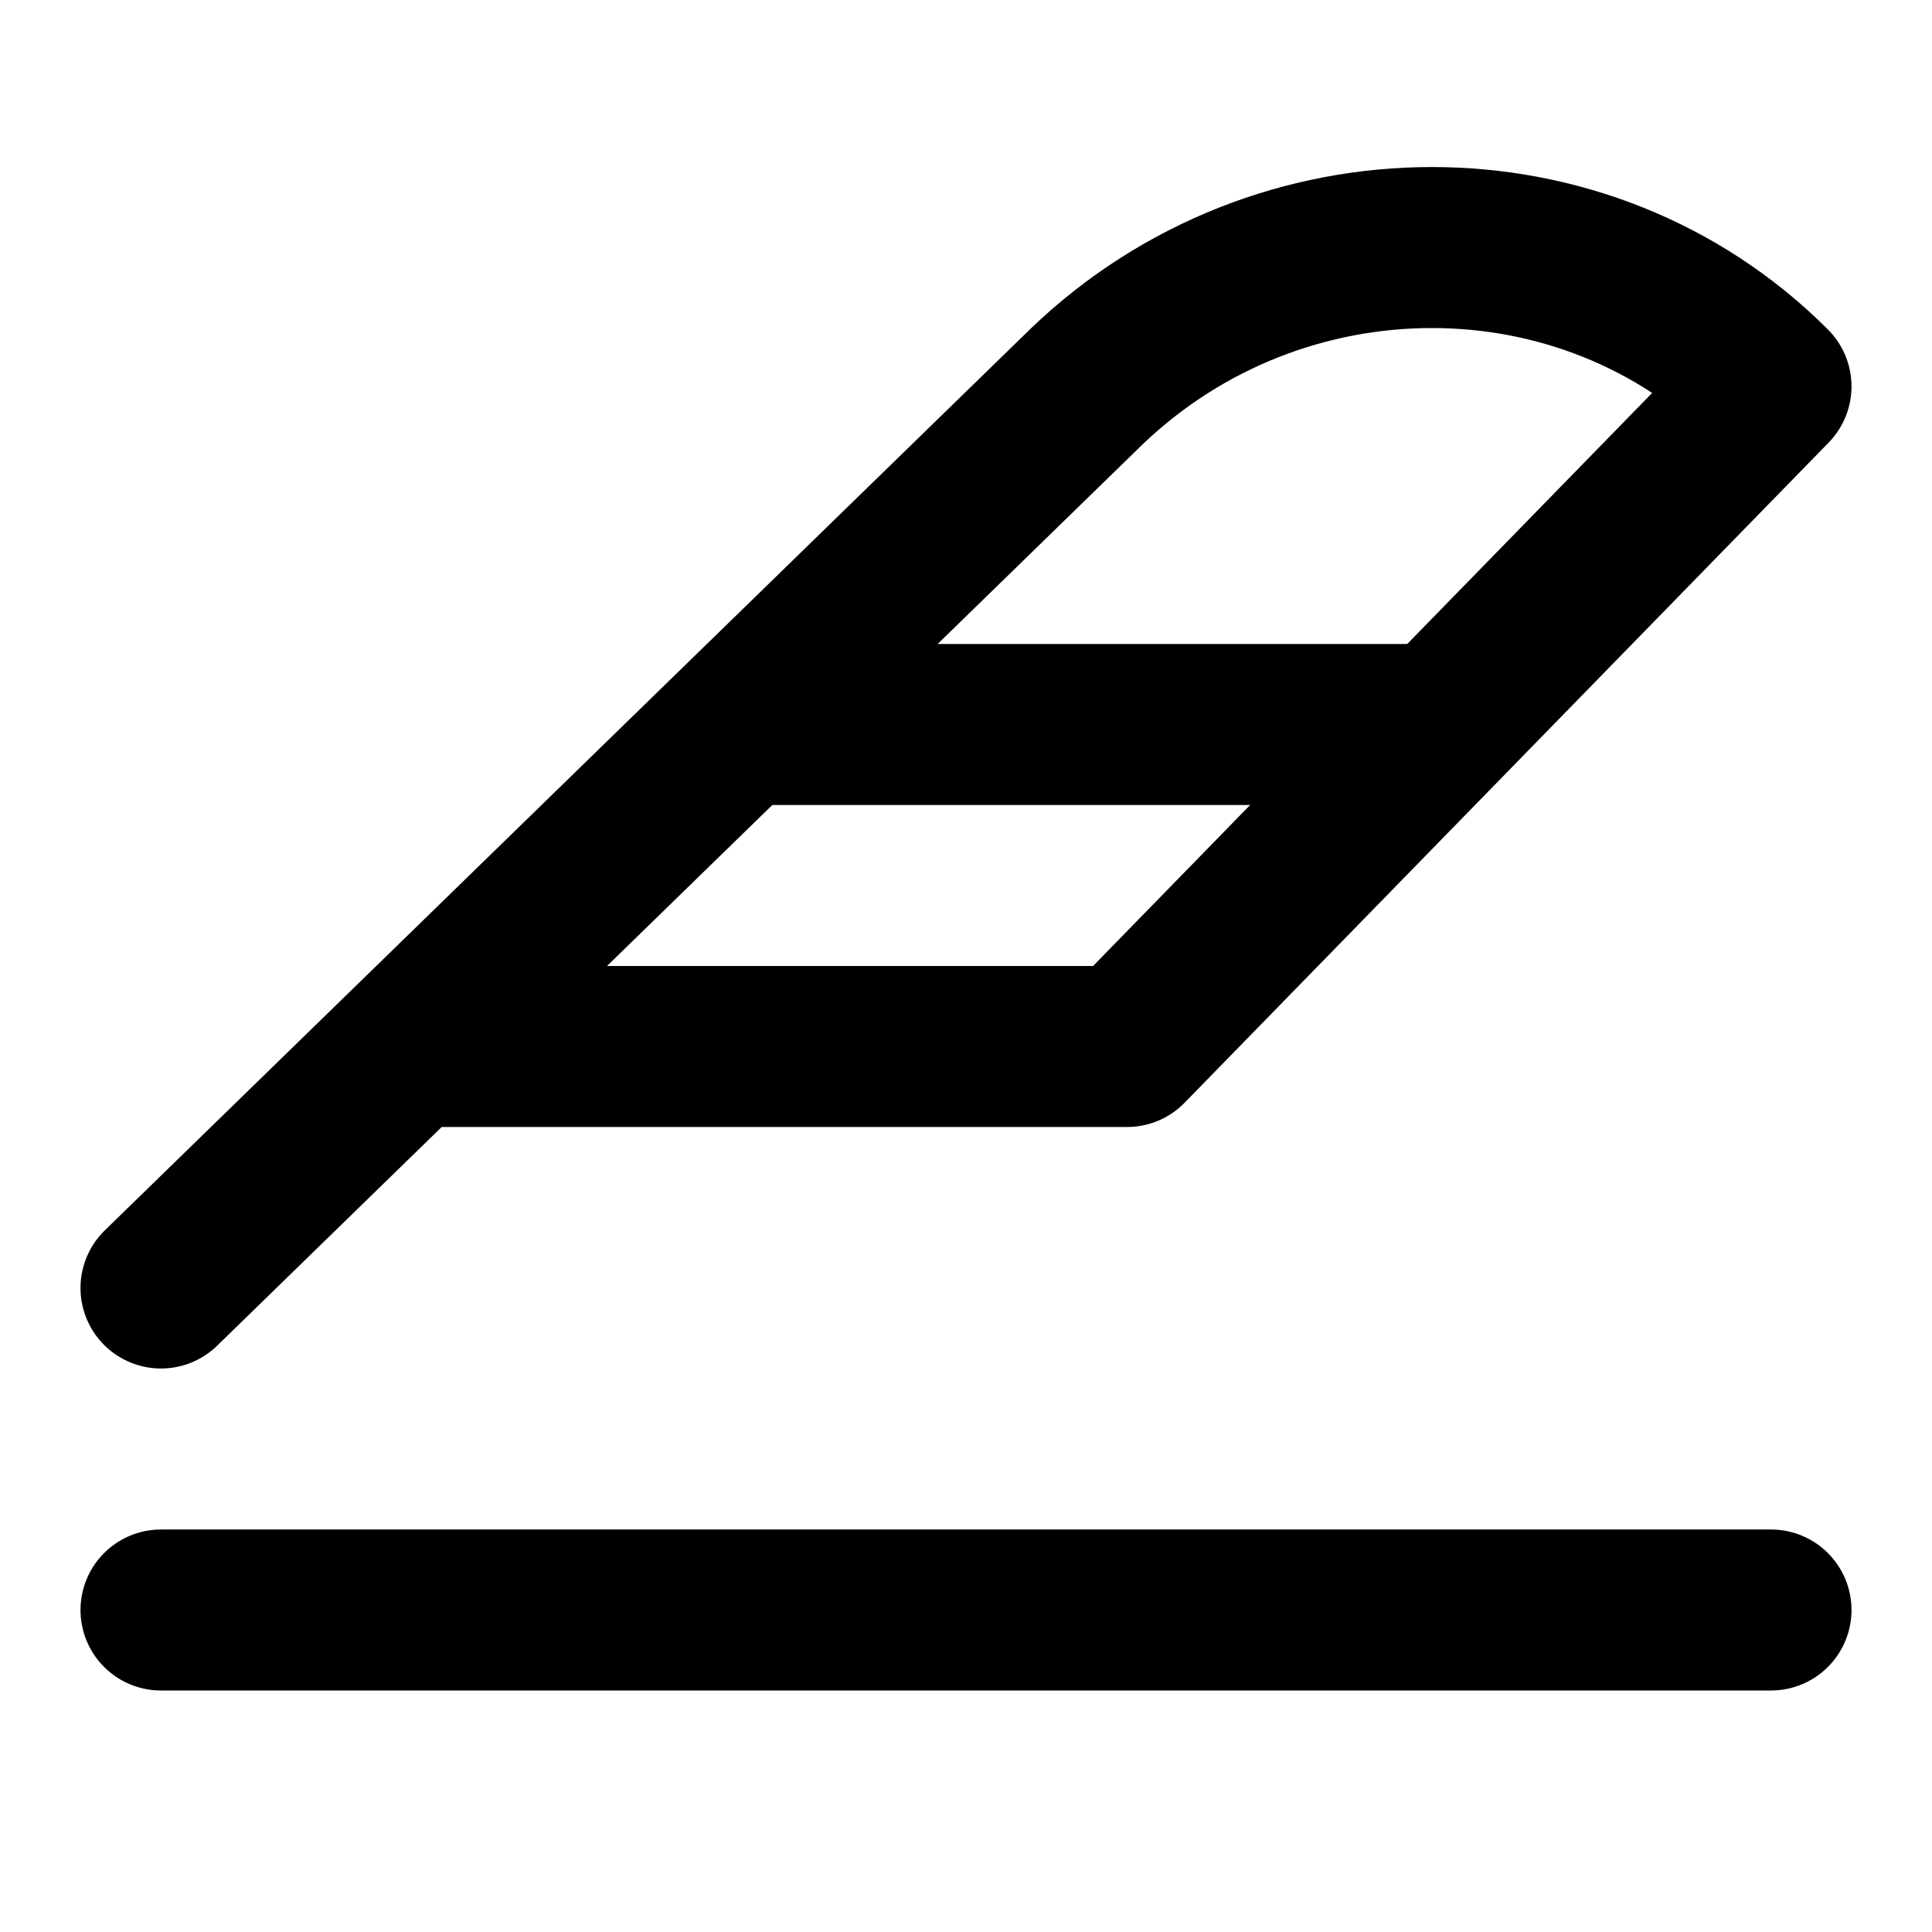
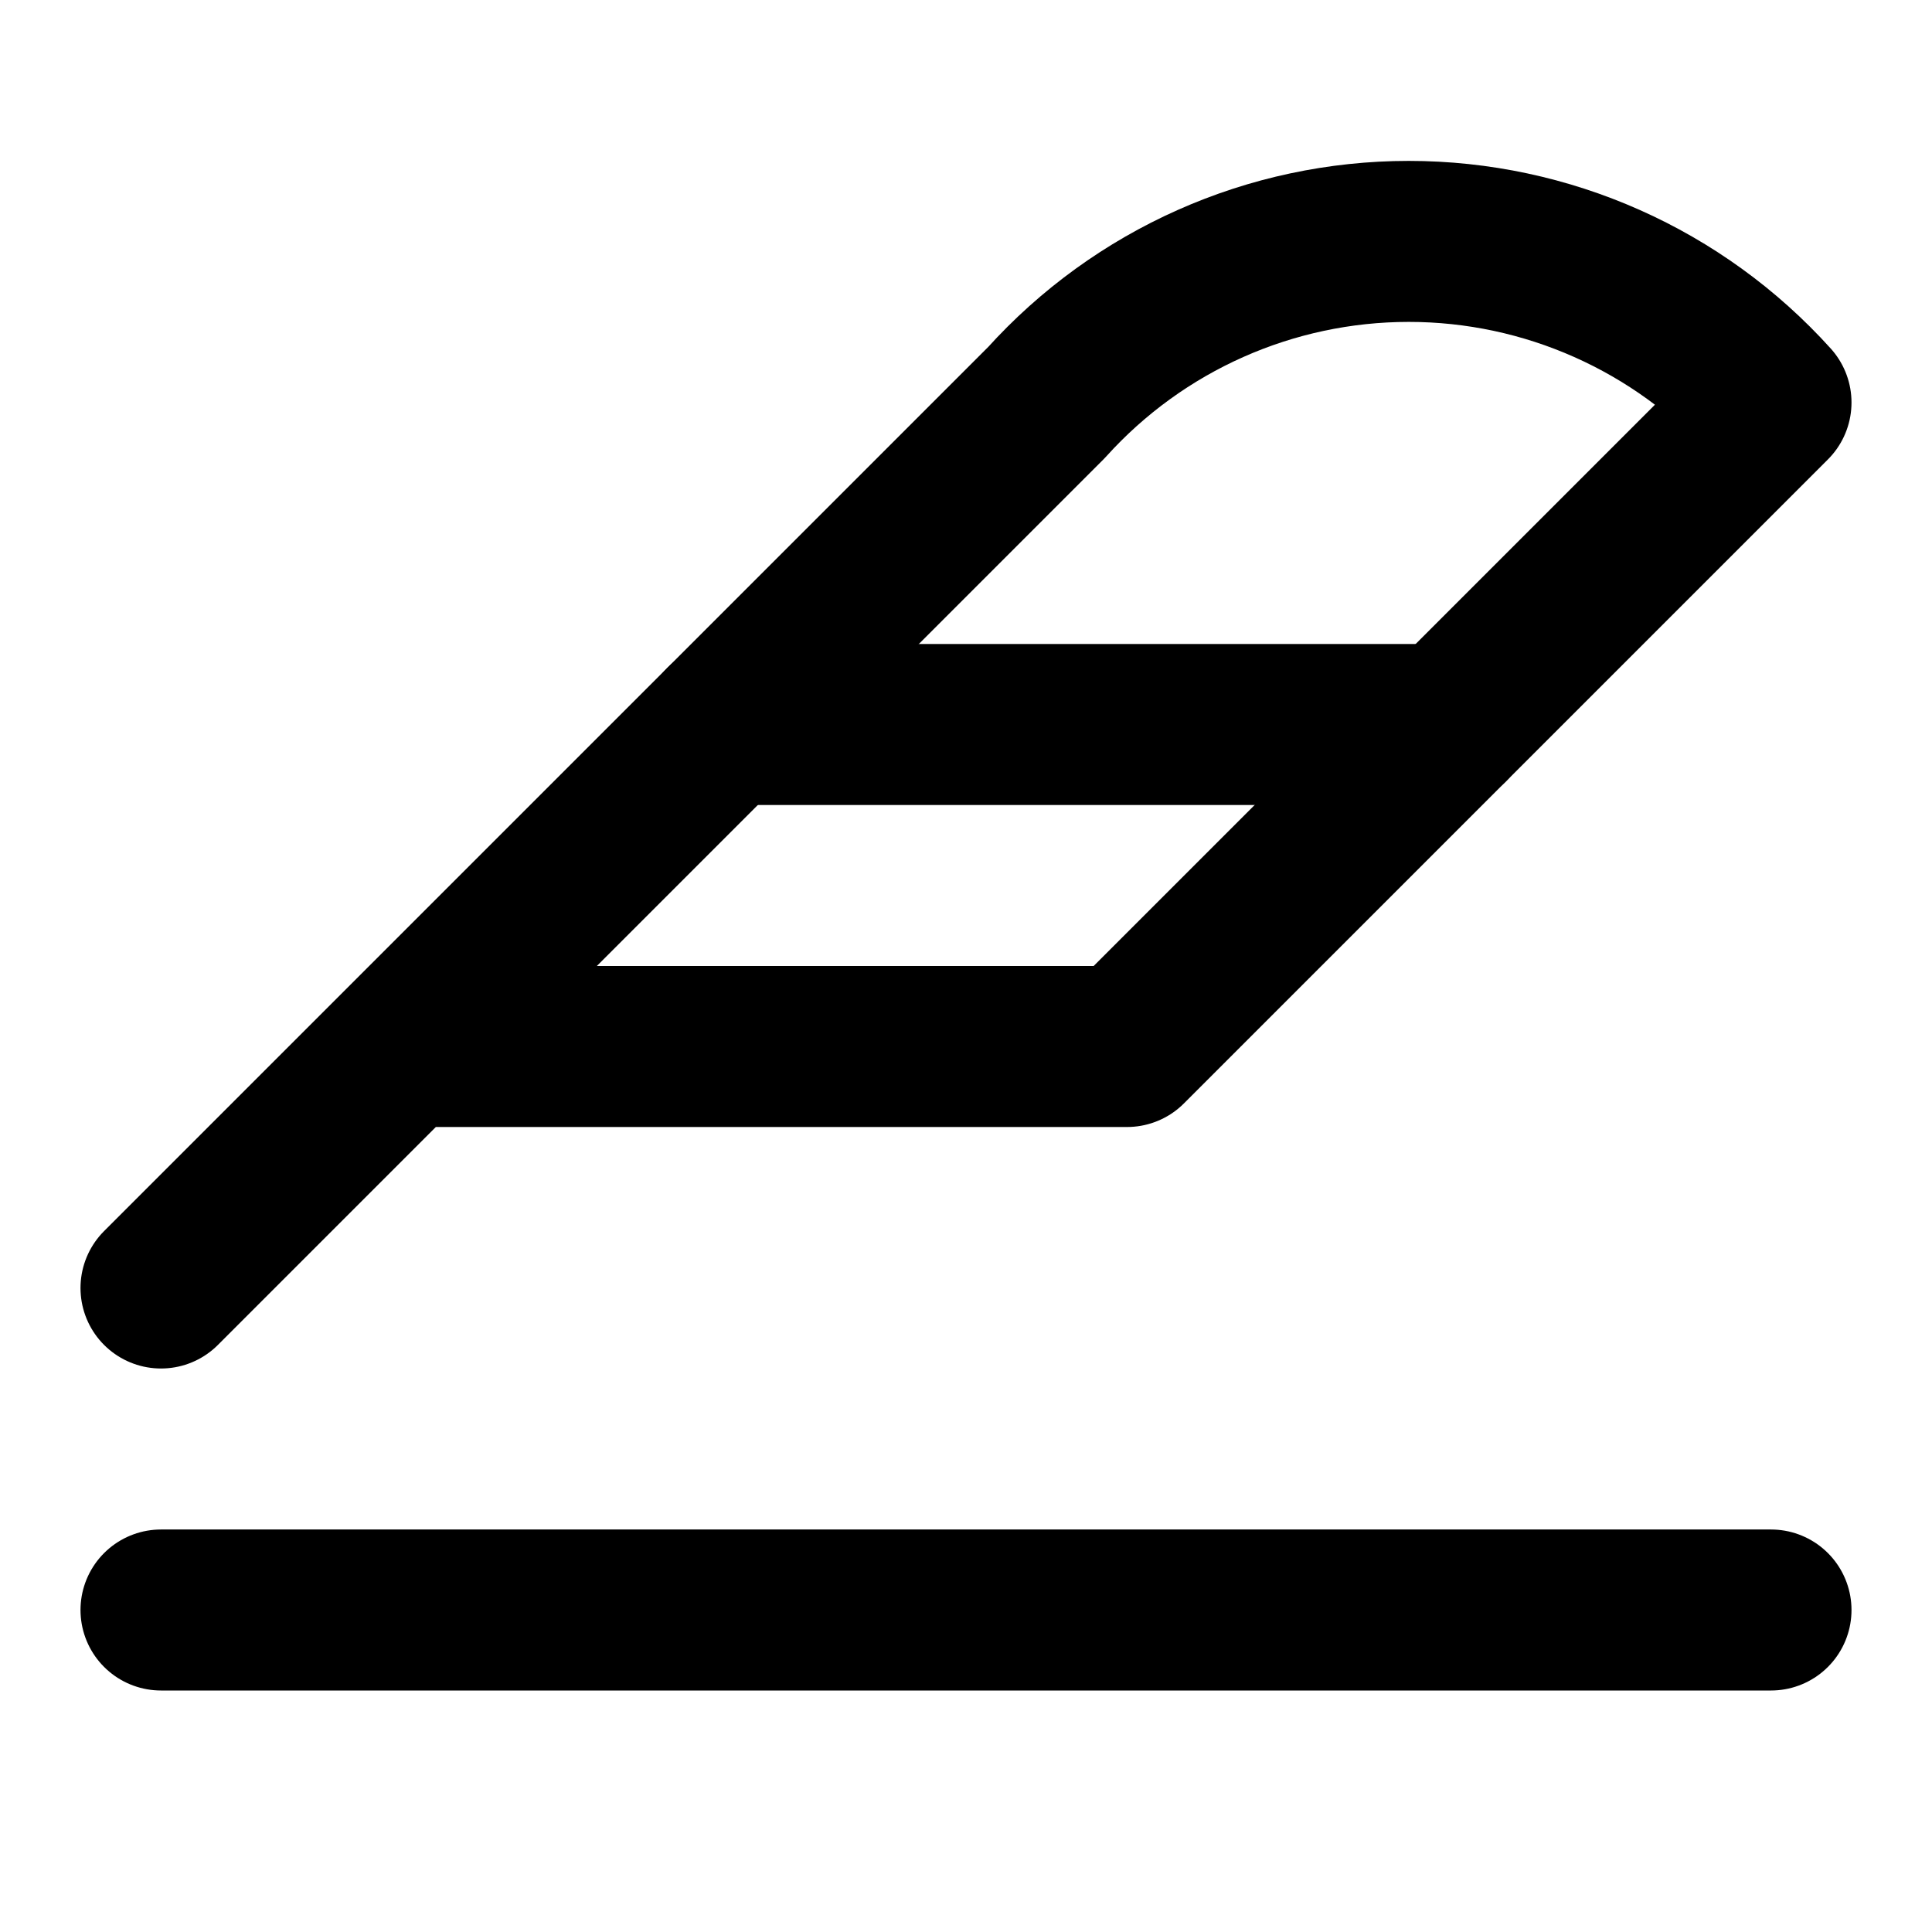
<svg xmlns="http://www.w3.org/2000/svg" width="24" height="24" viewBox="0 0 24 24" fill="none" stroke="currentColor" stroke-width="2" stroke-linecap="round" stroke-linejoin="round">
-   <path d="M17.9 9H9.2" />
-   <path d="M5.1 13H14l8-8.2c-2.3-2.3-6.1-2.3-8.5 0L2 16" />
+   <path d="M18 9H9" />
+   <path d="M2 16 13 5a6.06 6.06 0 0 1 9 0l-8 8H5" />
  <path d="M2 20h20" />
</svg>
